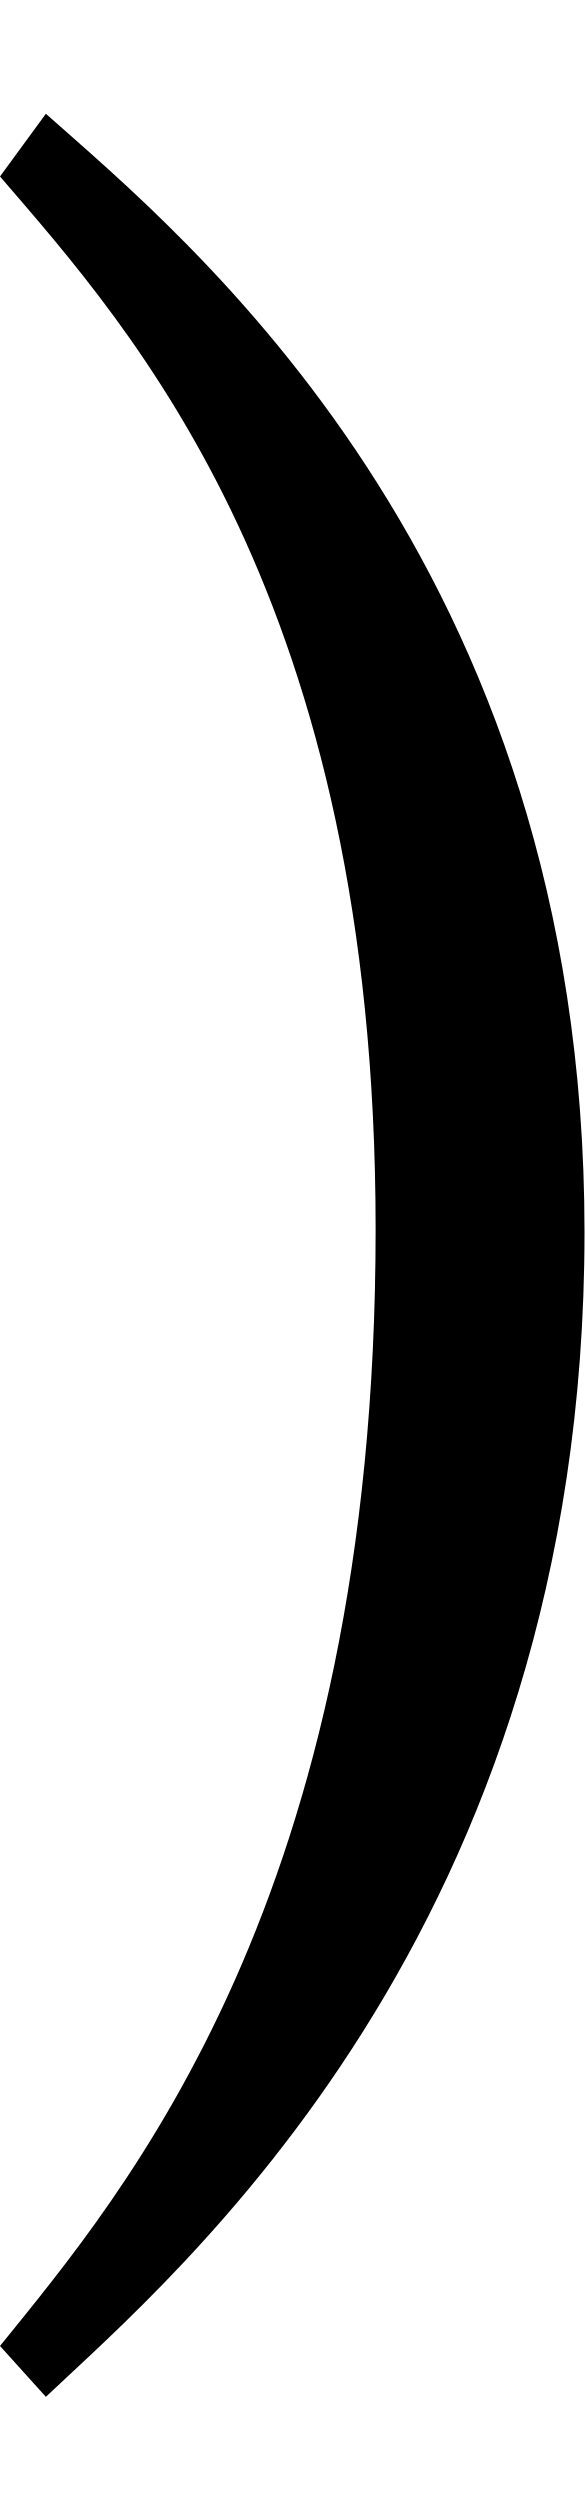
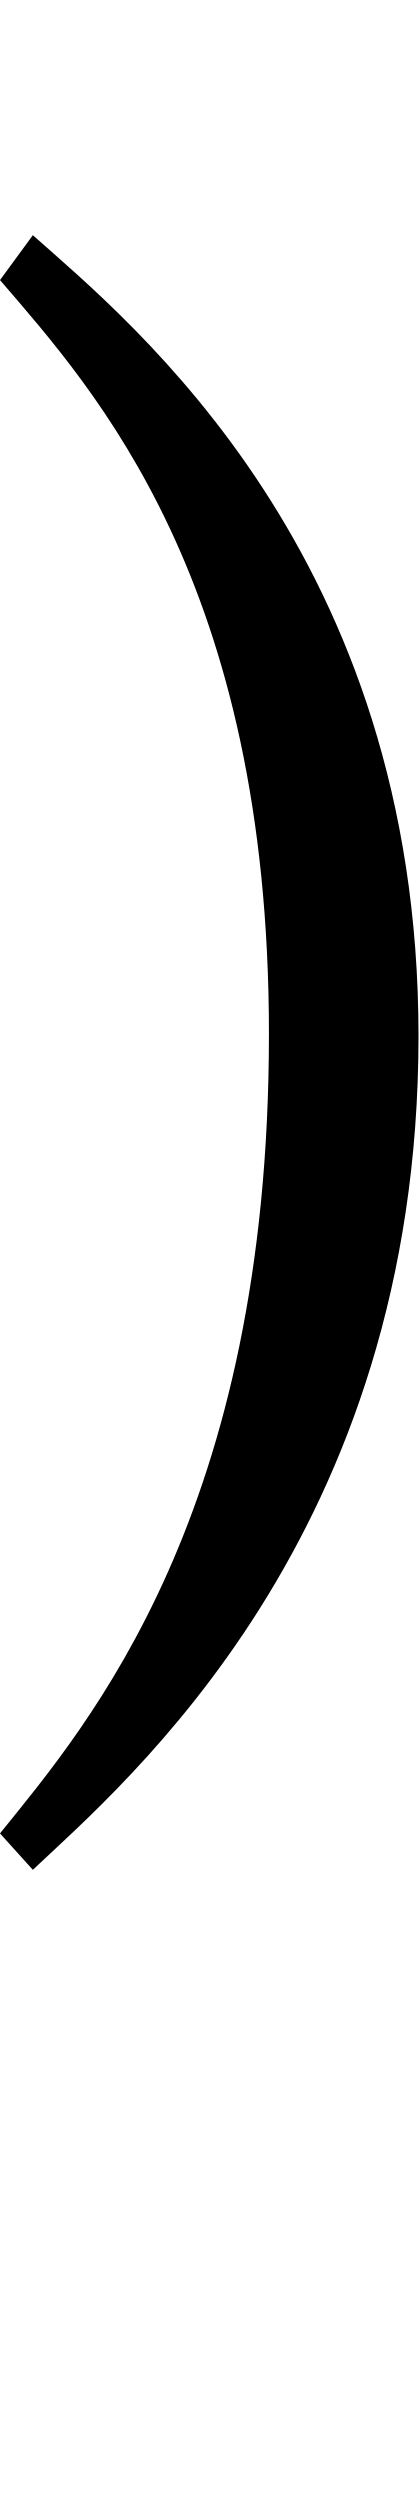
- <svg xmlns="http://www.w3.org/2000/svg" version="1.1" baseProfile="tiny" id="Layer_1" x="0px" y="0px" width="5.518px" height="23.601px" viewBox="0 0 5.518 23.601" xml:space="preserve">
-   <path d="M5.518,11.632c0,6.599-3.873,9.847-5.085,10.995L0,22.147  c1.17-1.449,3.546-4.215,3.546-10.542c0-5.954-2.289-8.477-3.546-9.939L0.433,1.074  C1.738,2.236,5.518,5.288,5.518,11.632z" />
+ <svg xmlns="http://www.w3.org/2000/svg" version="1.1" baseProfile="tiny" id="Layer_1" x="0px" y="0px" width="5.518px" height="32.963px" viewBox="0 0 5.518 32.963" xml:space="preserve">
+   <path d="M5.518,13.659c0,6.599-3.873,9.847-5.085,10.995L0,24.174  c1.17-1.449,3.546-4.215,3.546-10.542c0-5.954-2.289-8.477-3.546-9.939l0.433-0.592  C1.738,4.263,5.518,7.315,5.518,13.659z" />
</svg>
